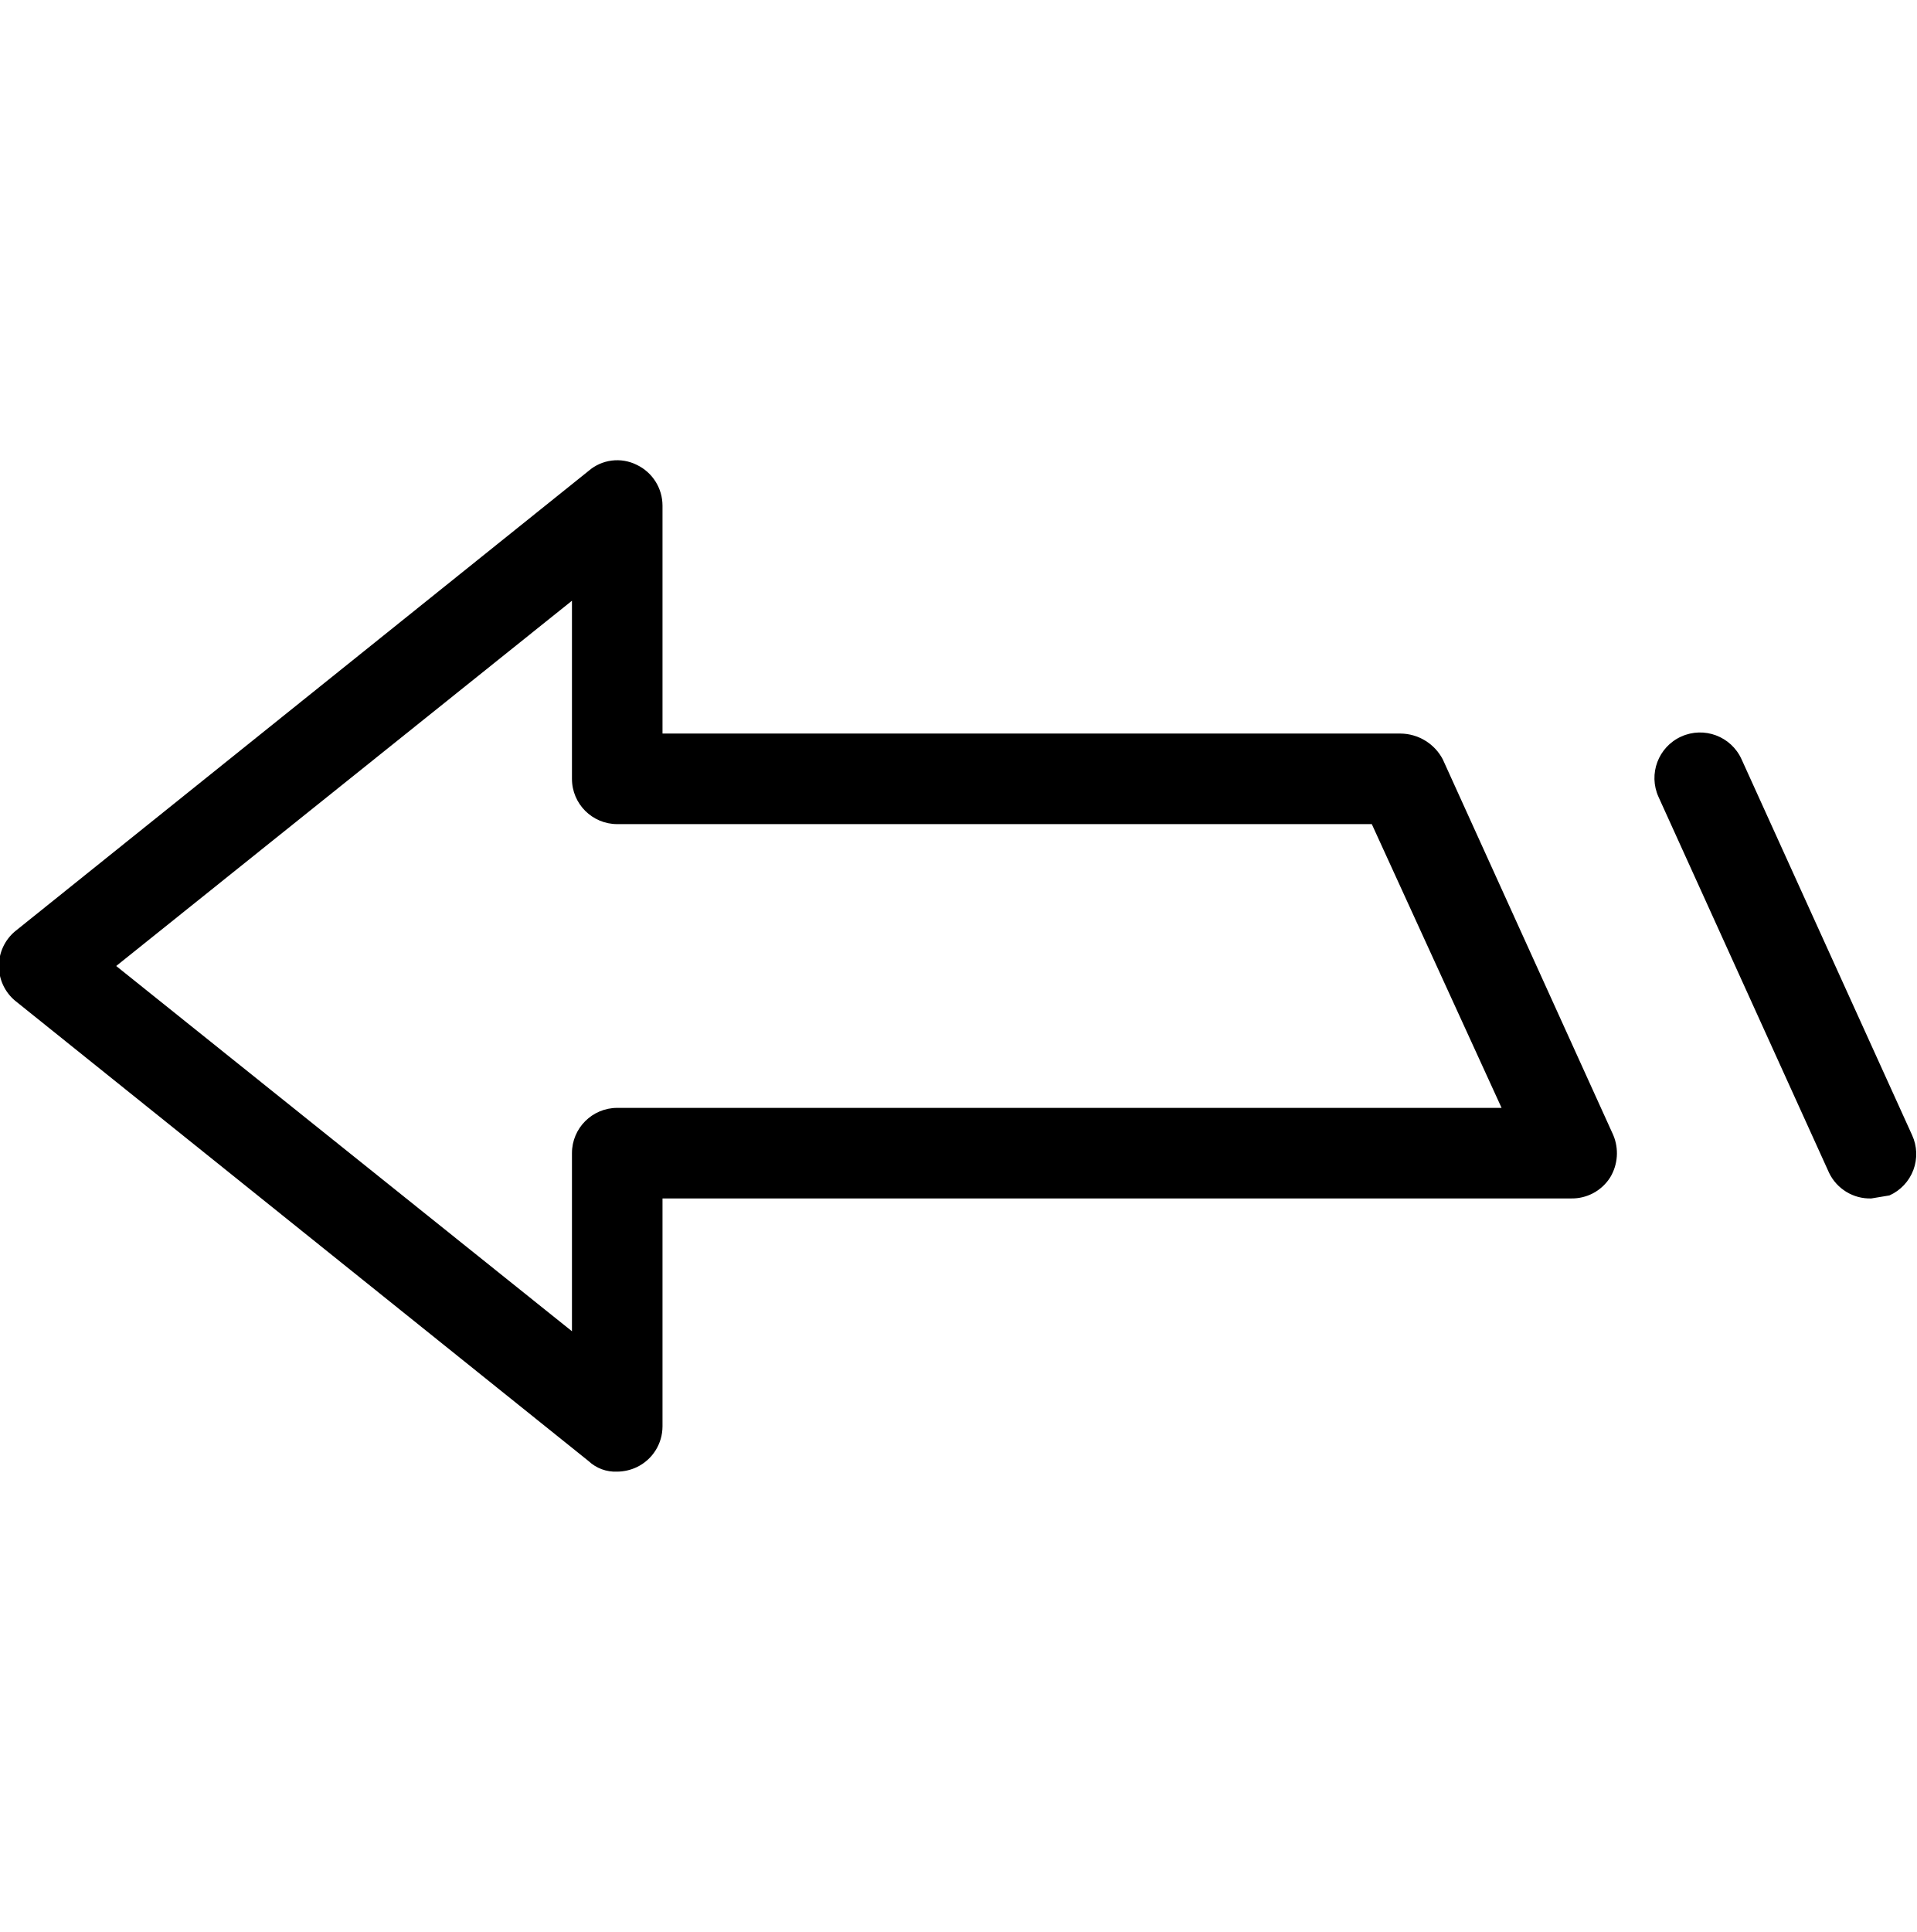
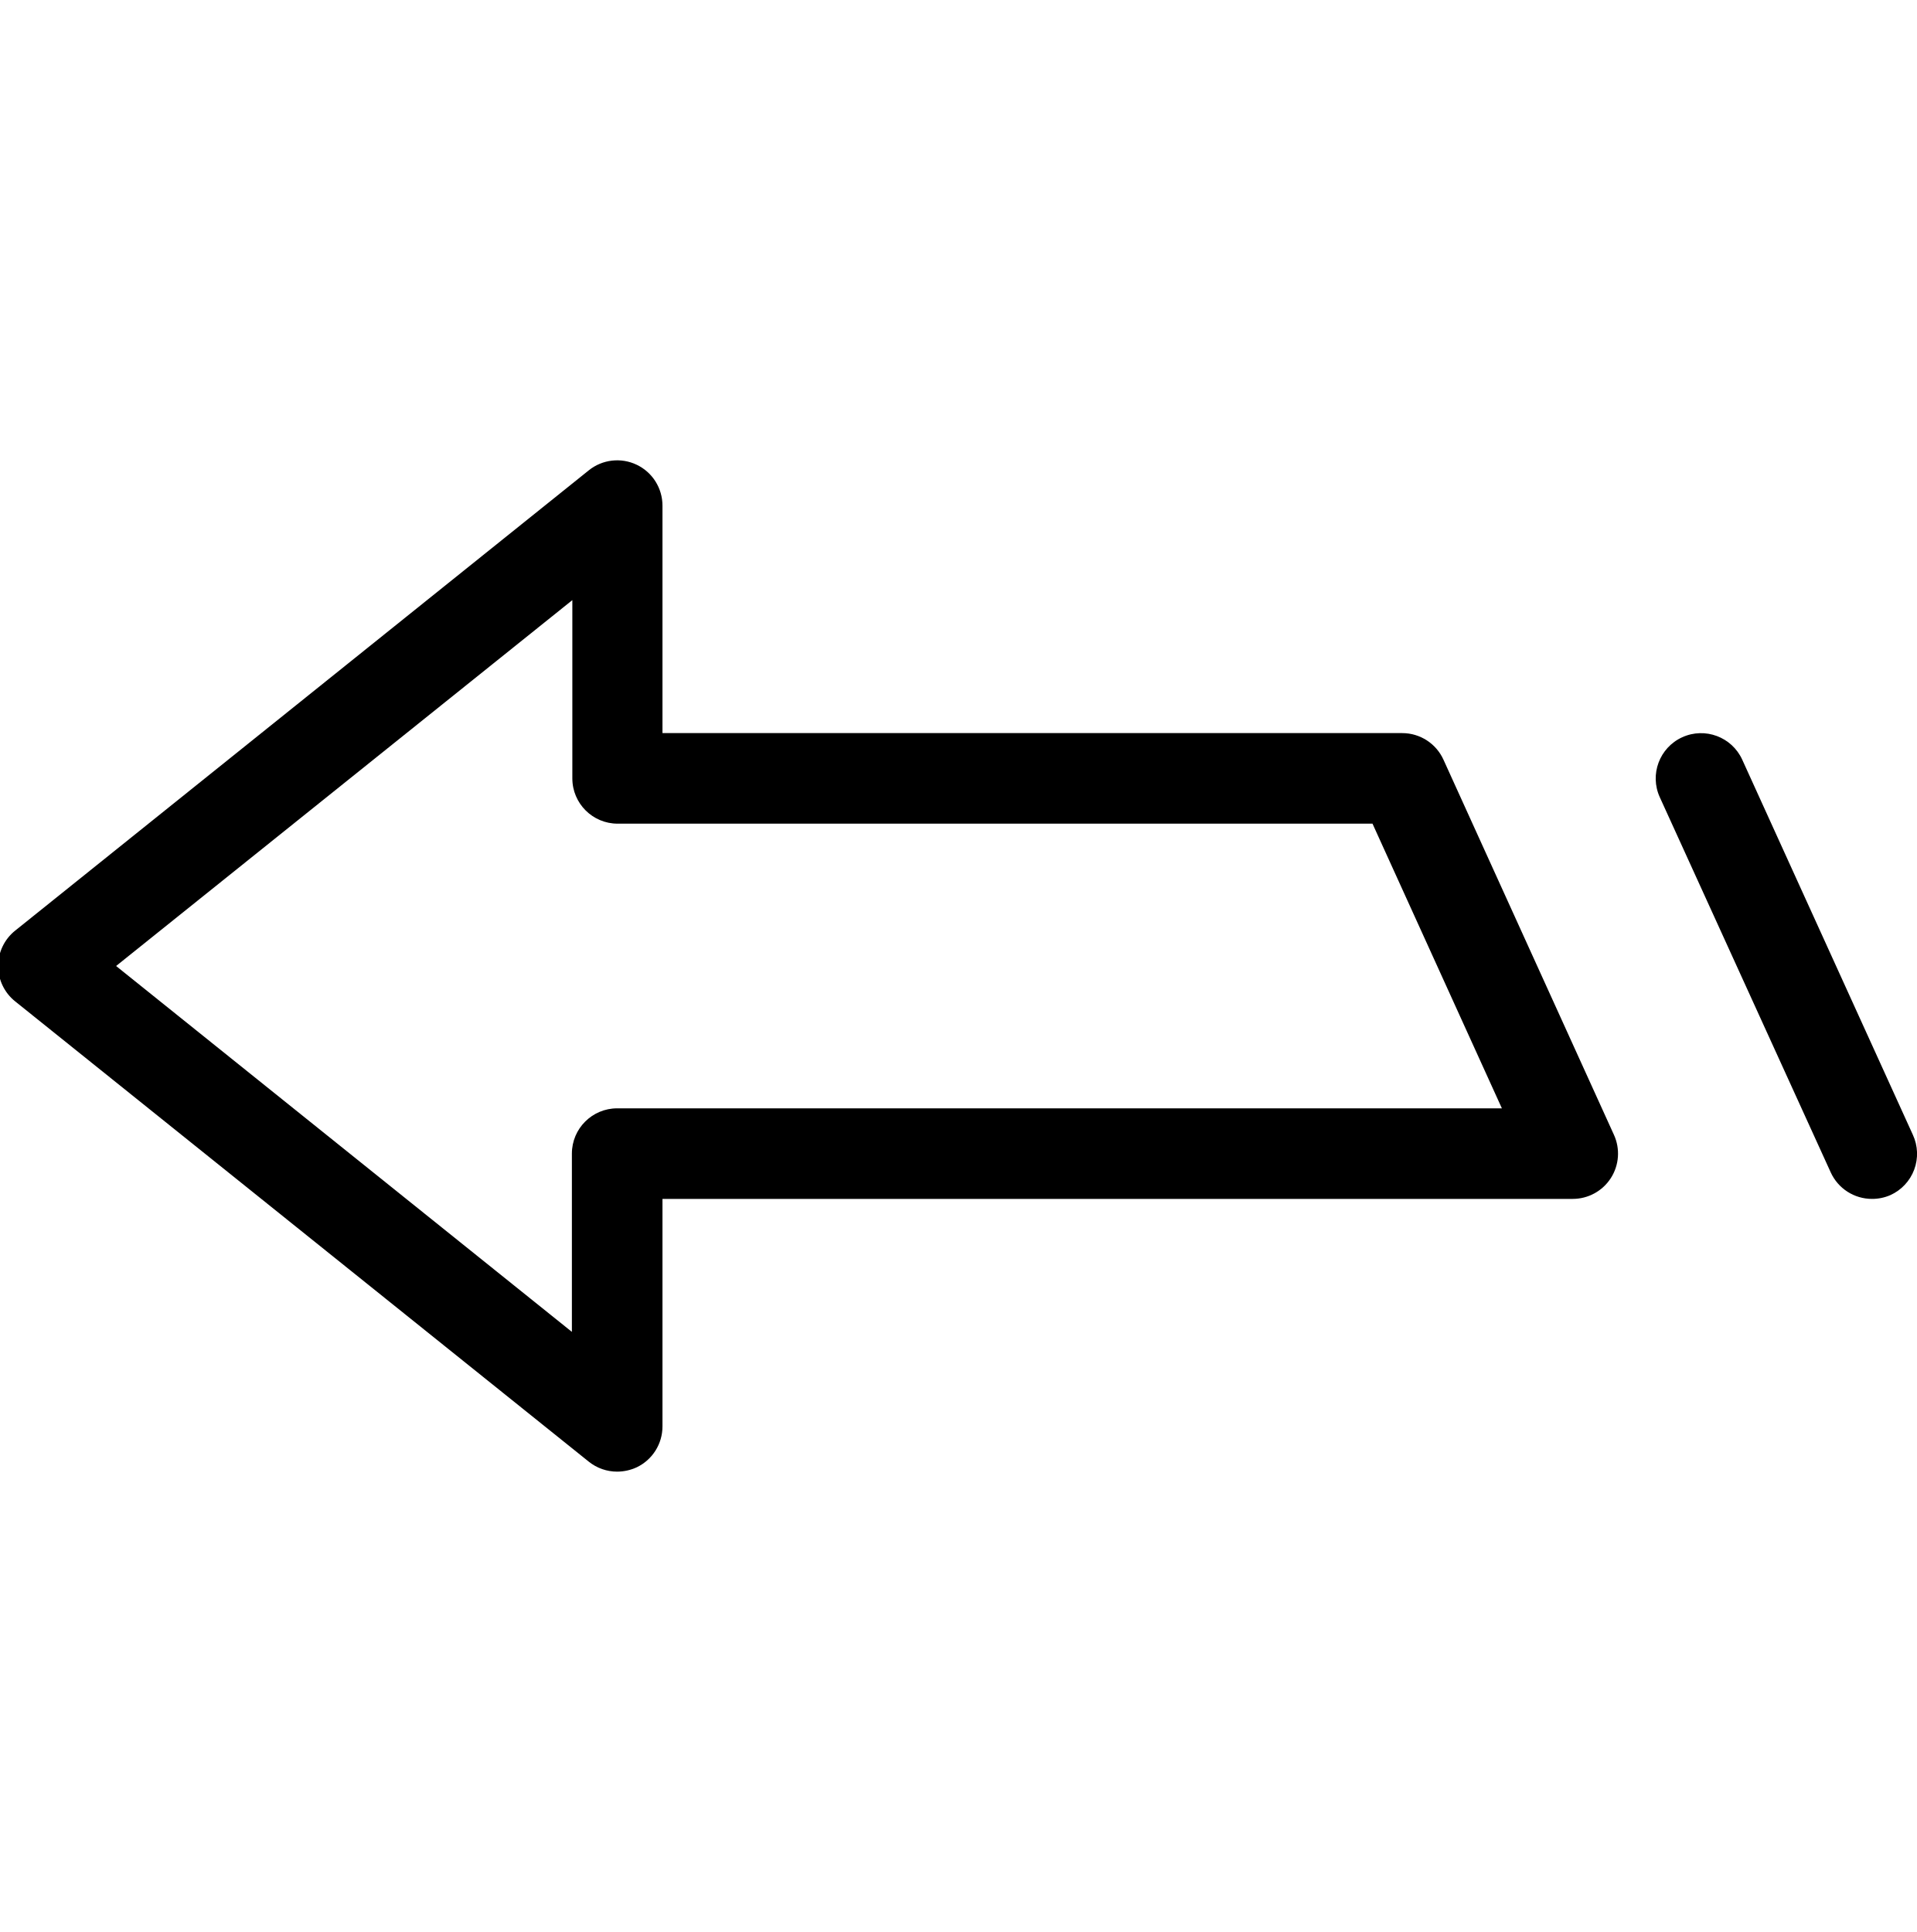
- <svg xmlns="http://www.w3.org/2000/svg" viewBox="0 0 127 128">
+ <svg xmlns="http://www.w3.org/2000/svg" viewBox="0 0 126.97 128">
  <g id="blinker_left">
    <g id="Layer_40" data-name="Layer 40">
-       <path d="M40.9,97.5a2.6,2.6,0,0,1-1.9-.7L1,66.3a3,3,0,0,1,0-4.6L39,31.2a2.9,2.9,0,0,1,3.2-.4,3,3,0,0,1,1.7,2.7V48.6H92.8a3.2,3.2,0,0,1,2.8,1.7l11.3,24.9a3.1,3.1,0,0,1-.2,2.8,3,3,0,0,1-2.6,1.4H43.9V94.5a3,3,0,0,1-1.7,2.7A3.1,3.1,0,0,1,40.9,97.5ZM7.7,64,37.9,88.2V76.4a3,3,0,0,1,3-3H99.5L90.9,54.6h-50a3,3,0,0,1-3-3V39.8Z" />
-       <path d="M124,79.4a3,3,0,0,1-2.8-1.7L109.9,52.8a3,3,0,1,1,5.5-2.5l11.3,24.9a3,3,0,0,1-1.5,4Z" />
+       <path d="M40.88,97.5A3,3,0,0,1,39,96.84L1,66.34a3,3,0,0,1,0-4.68l38-30.5a3,3,0,0,1,4.88,2.34V48.57h49a3,3,0,0,1,2.73,1.76l11.29,24.85a3,3,0,0,1-2.73,4.25H43.88V94.5a3,3,0,0,1-1.7,2.71A3.12,3.12,0,0,1,40.88,97.5ZM7.69,64,37.88,88.24V76.43a3,3,0,0,1,3-3h58.6L90.91,54.57h-50a3,3,0,0,1-3-3V39.76Z" />
+       <path d="M124,79.43a3,3,0,0,1-2.74-1.76L109.94,52.82a3,3,0,1,1,5.46-2.49l11.3,24.85a3,3,0,0,1-1.49,4A3,3,0,0,1,124,79.43Z" />
    </g>
  </g>
</svg>
